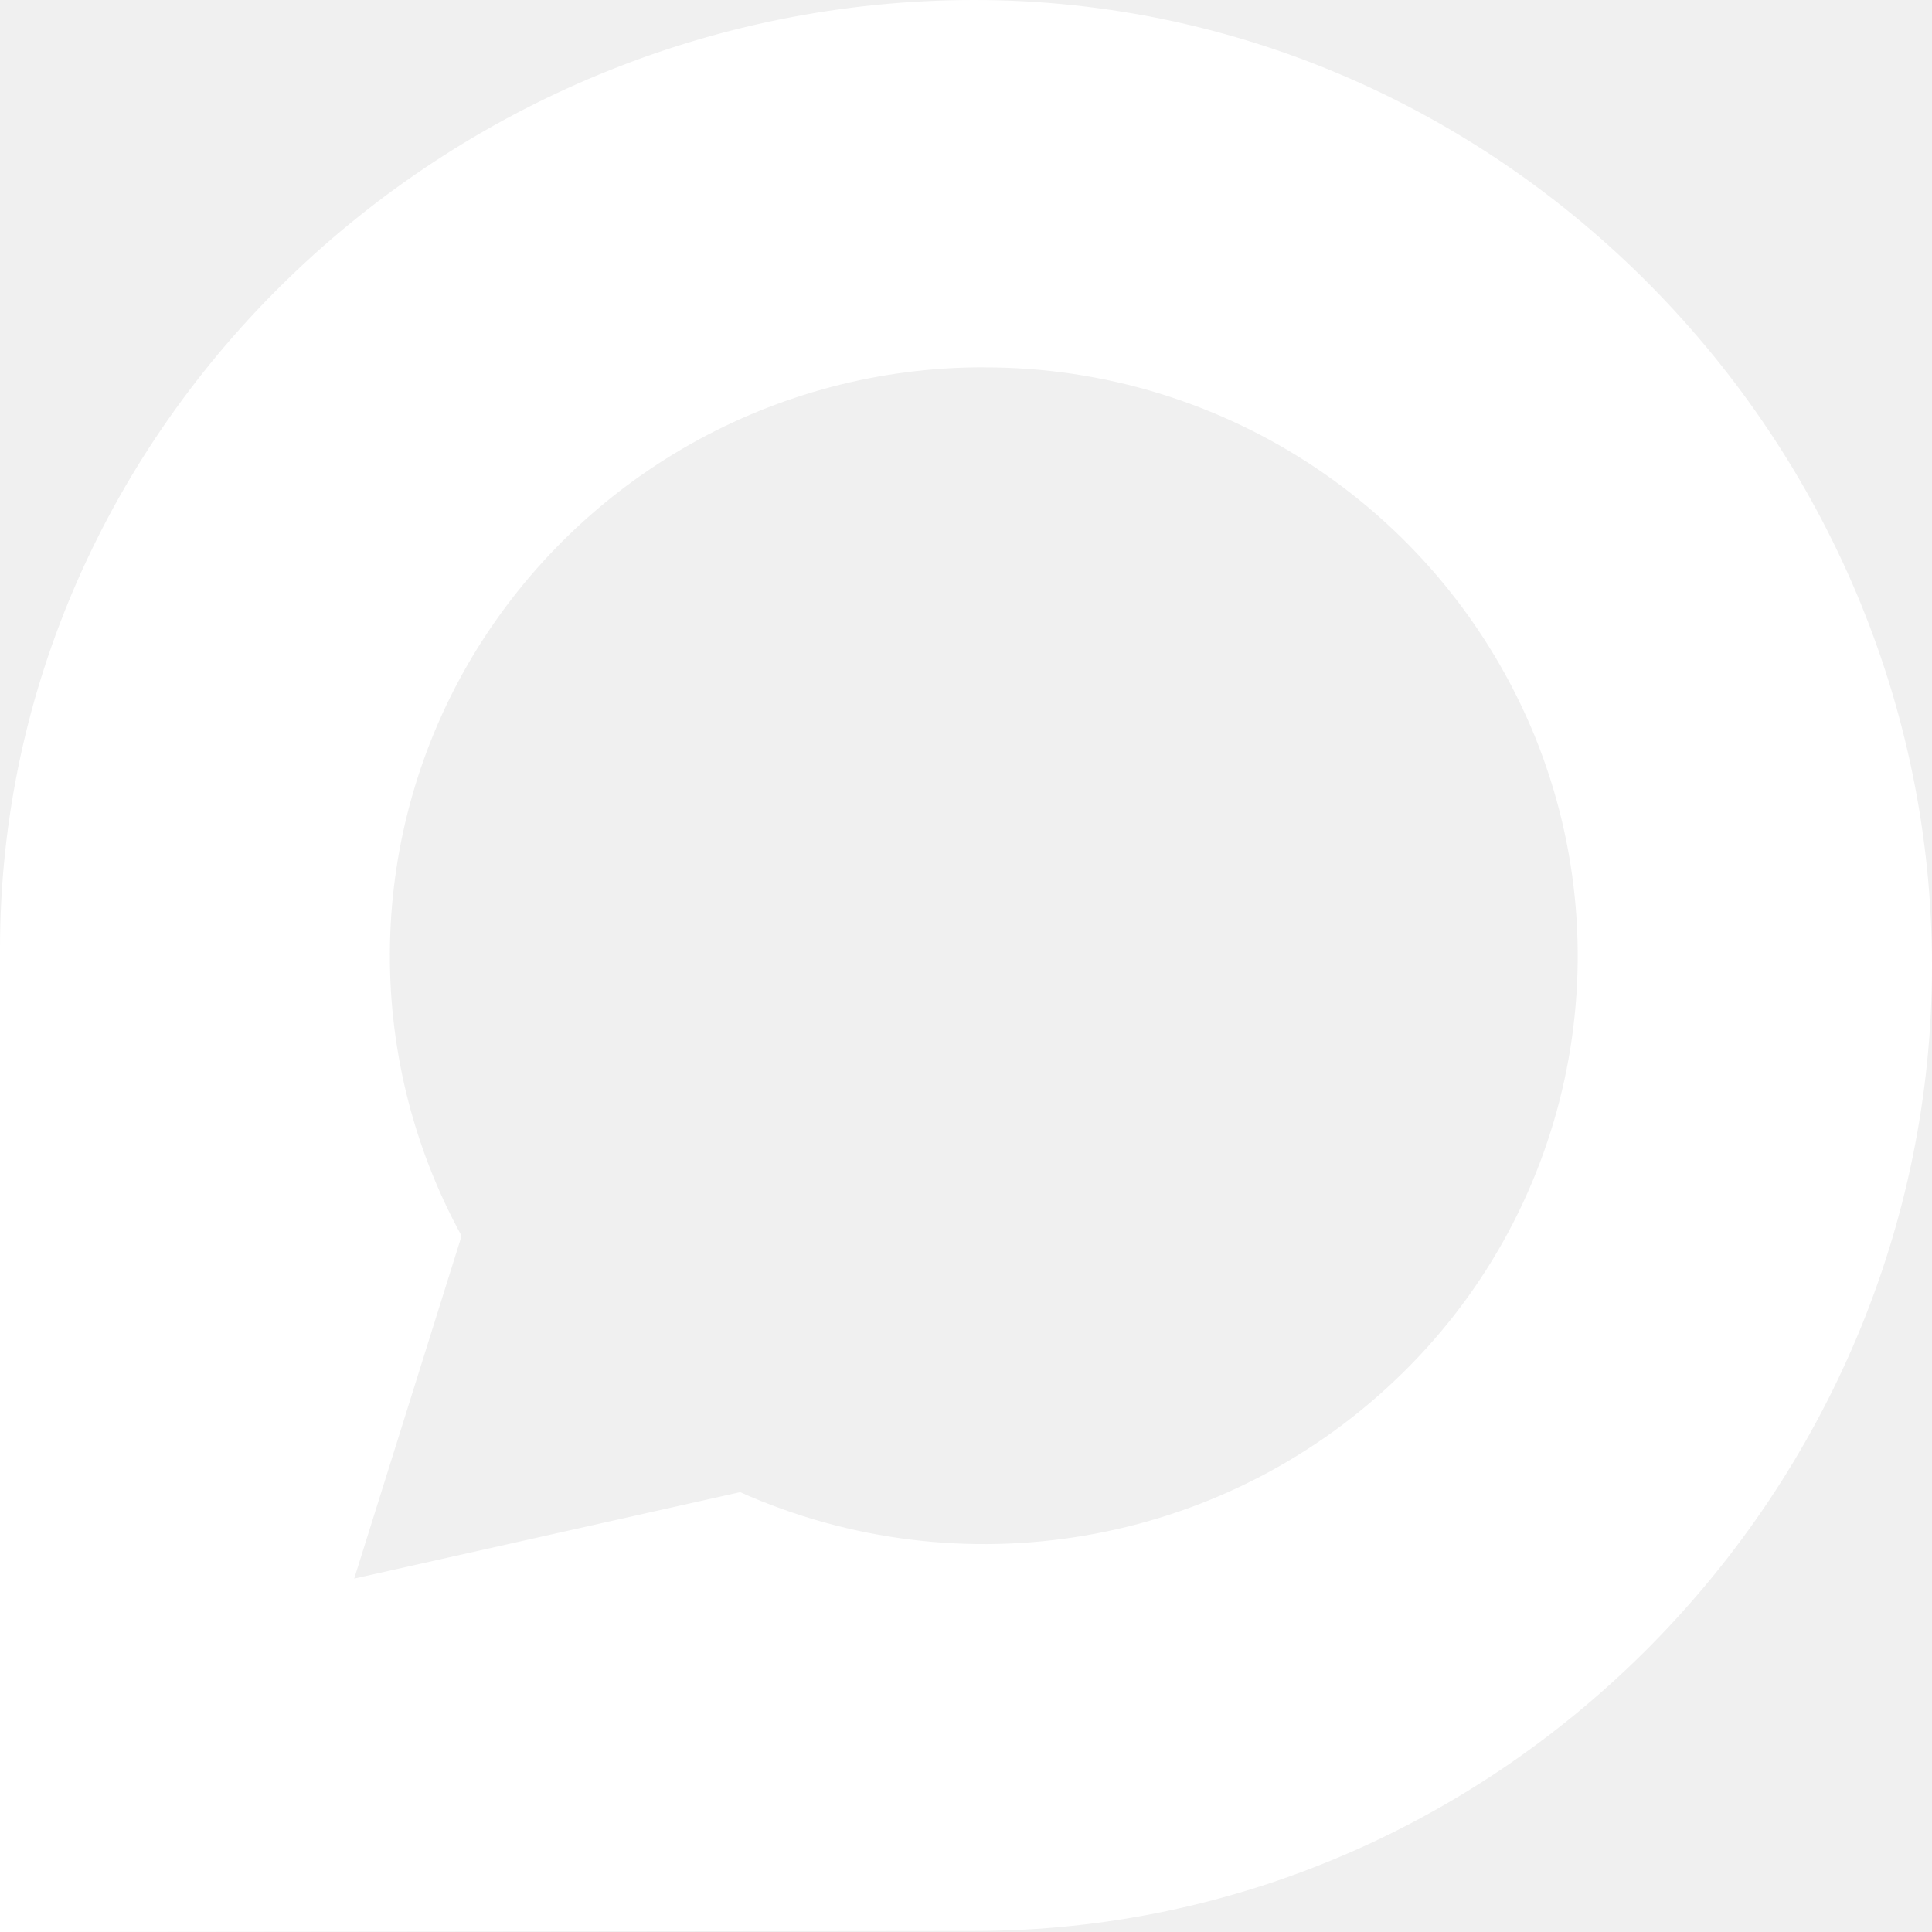
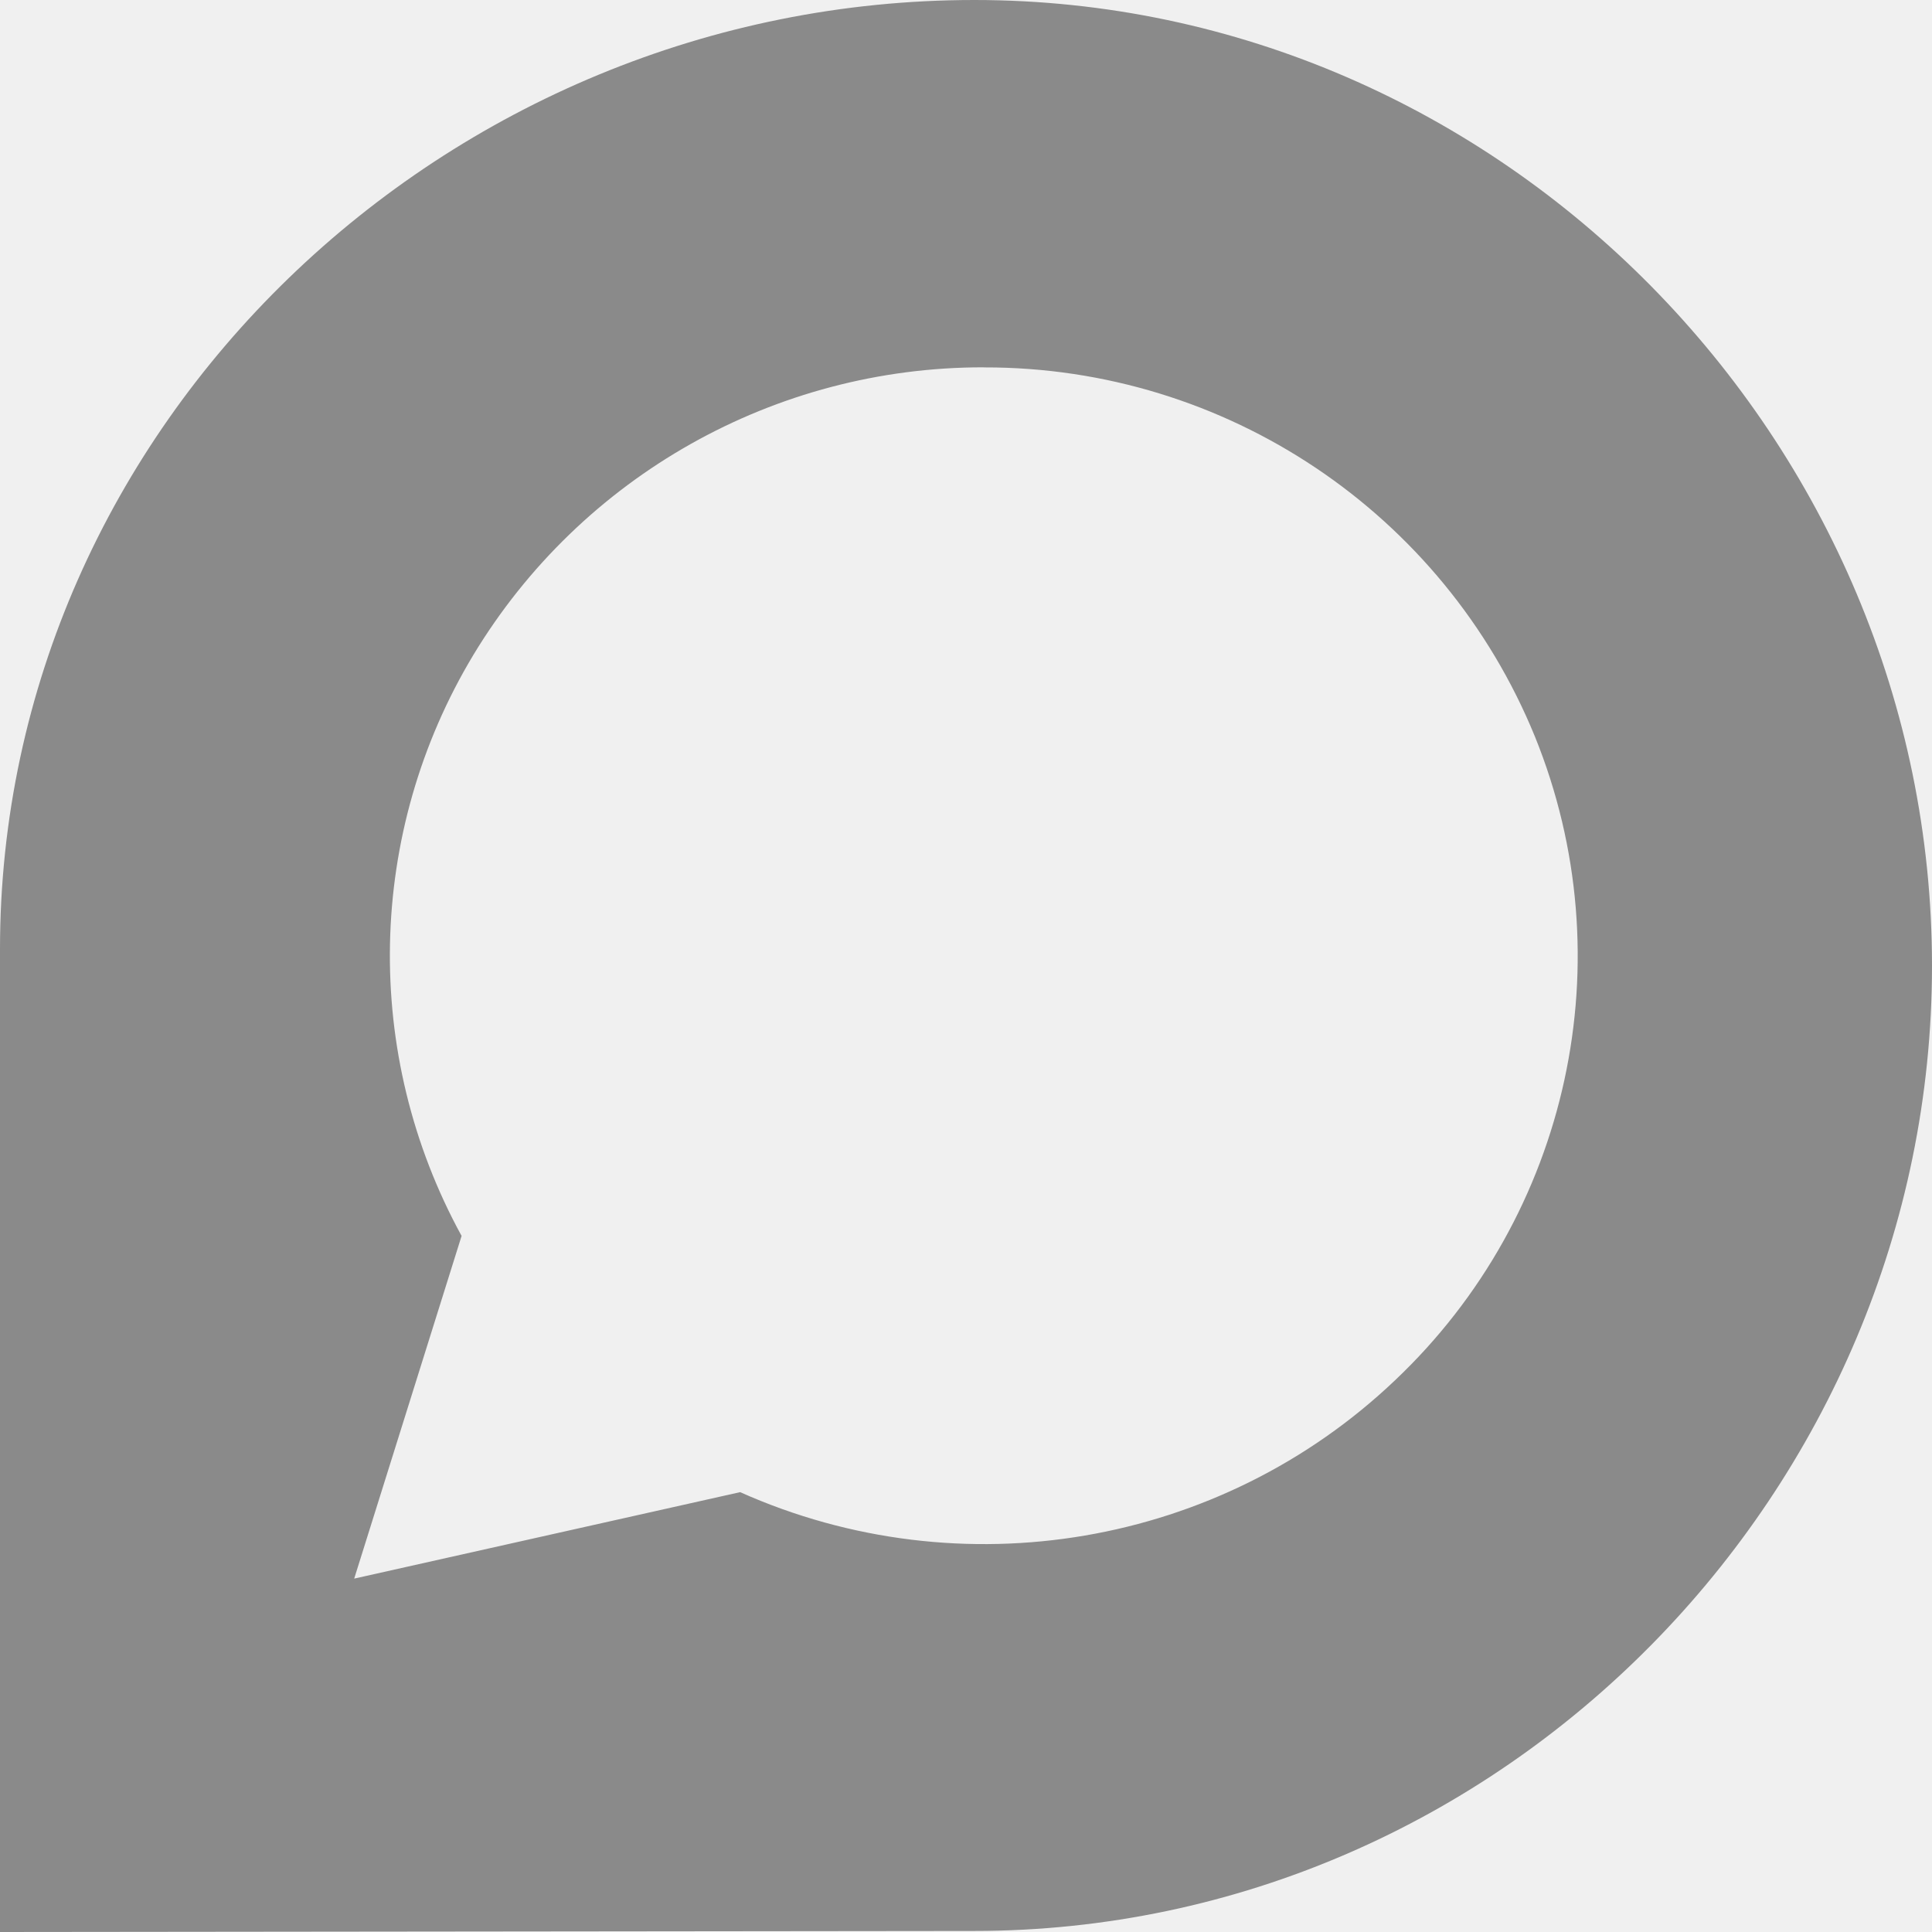
- <svg xmlns="http://www.w3.org/2000/svg" fill="#fff" viewBox="0 0 24 24">
+ <svg xmlns="http://www.w3.org/2000/svg" fill="#8A8A8A" viewBox="0 0 24 24">
  <path d="M12.103 0C18.666 0 24 5.485 24 11.997c0 6.51-5.33 11.99-11.9 11.99L0 24V11.79C0 5.28 5.532 0 12.103 0zm.116 4.563c-2.593-.003-4.996 1.352-6.337 3.57-1.33 2.208-1.387 4.957-.148 7.22L4.4 19.61l4.794-1.074c2.745 1.225 5.965.676 8.136-1.39 2.17-2.054 2.86-5.228 1.737-7.997-1.135-2.778-3.84-4.59-6.84-4.585h-.008z" />
</svg>
